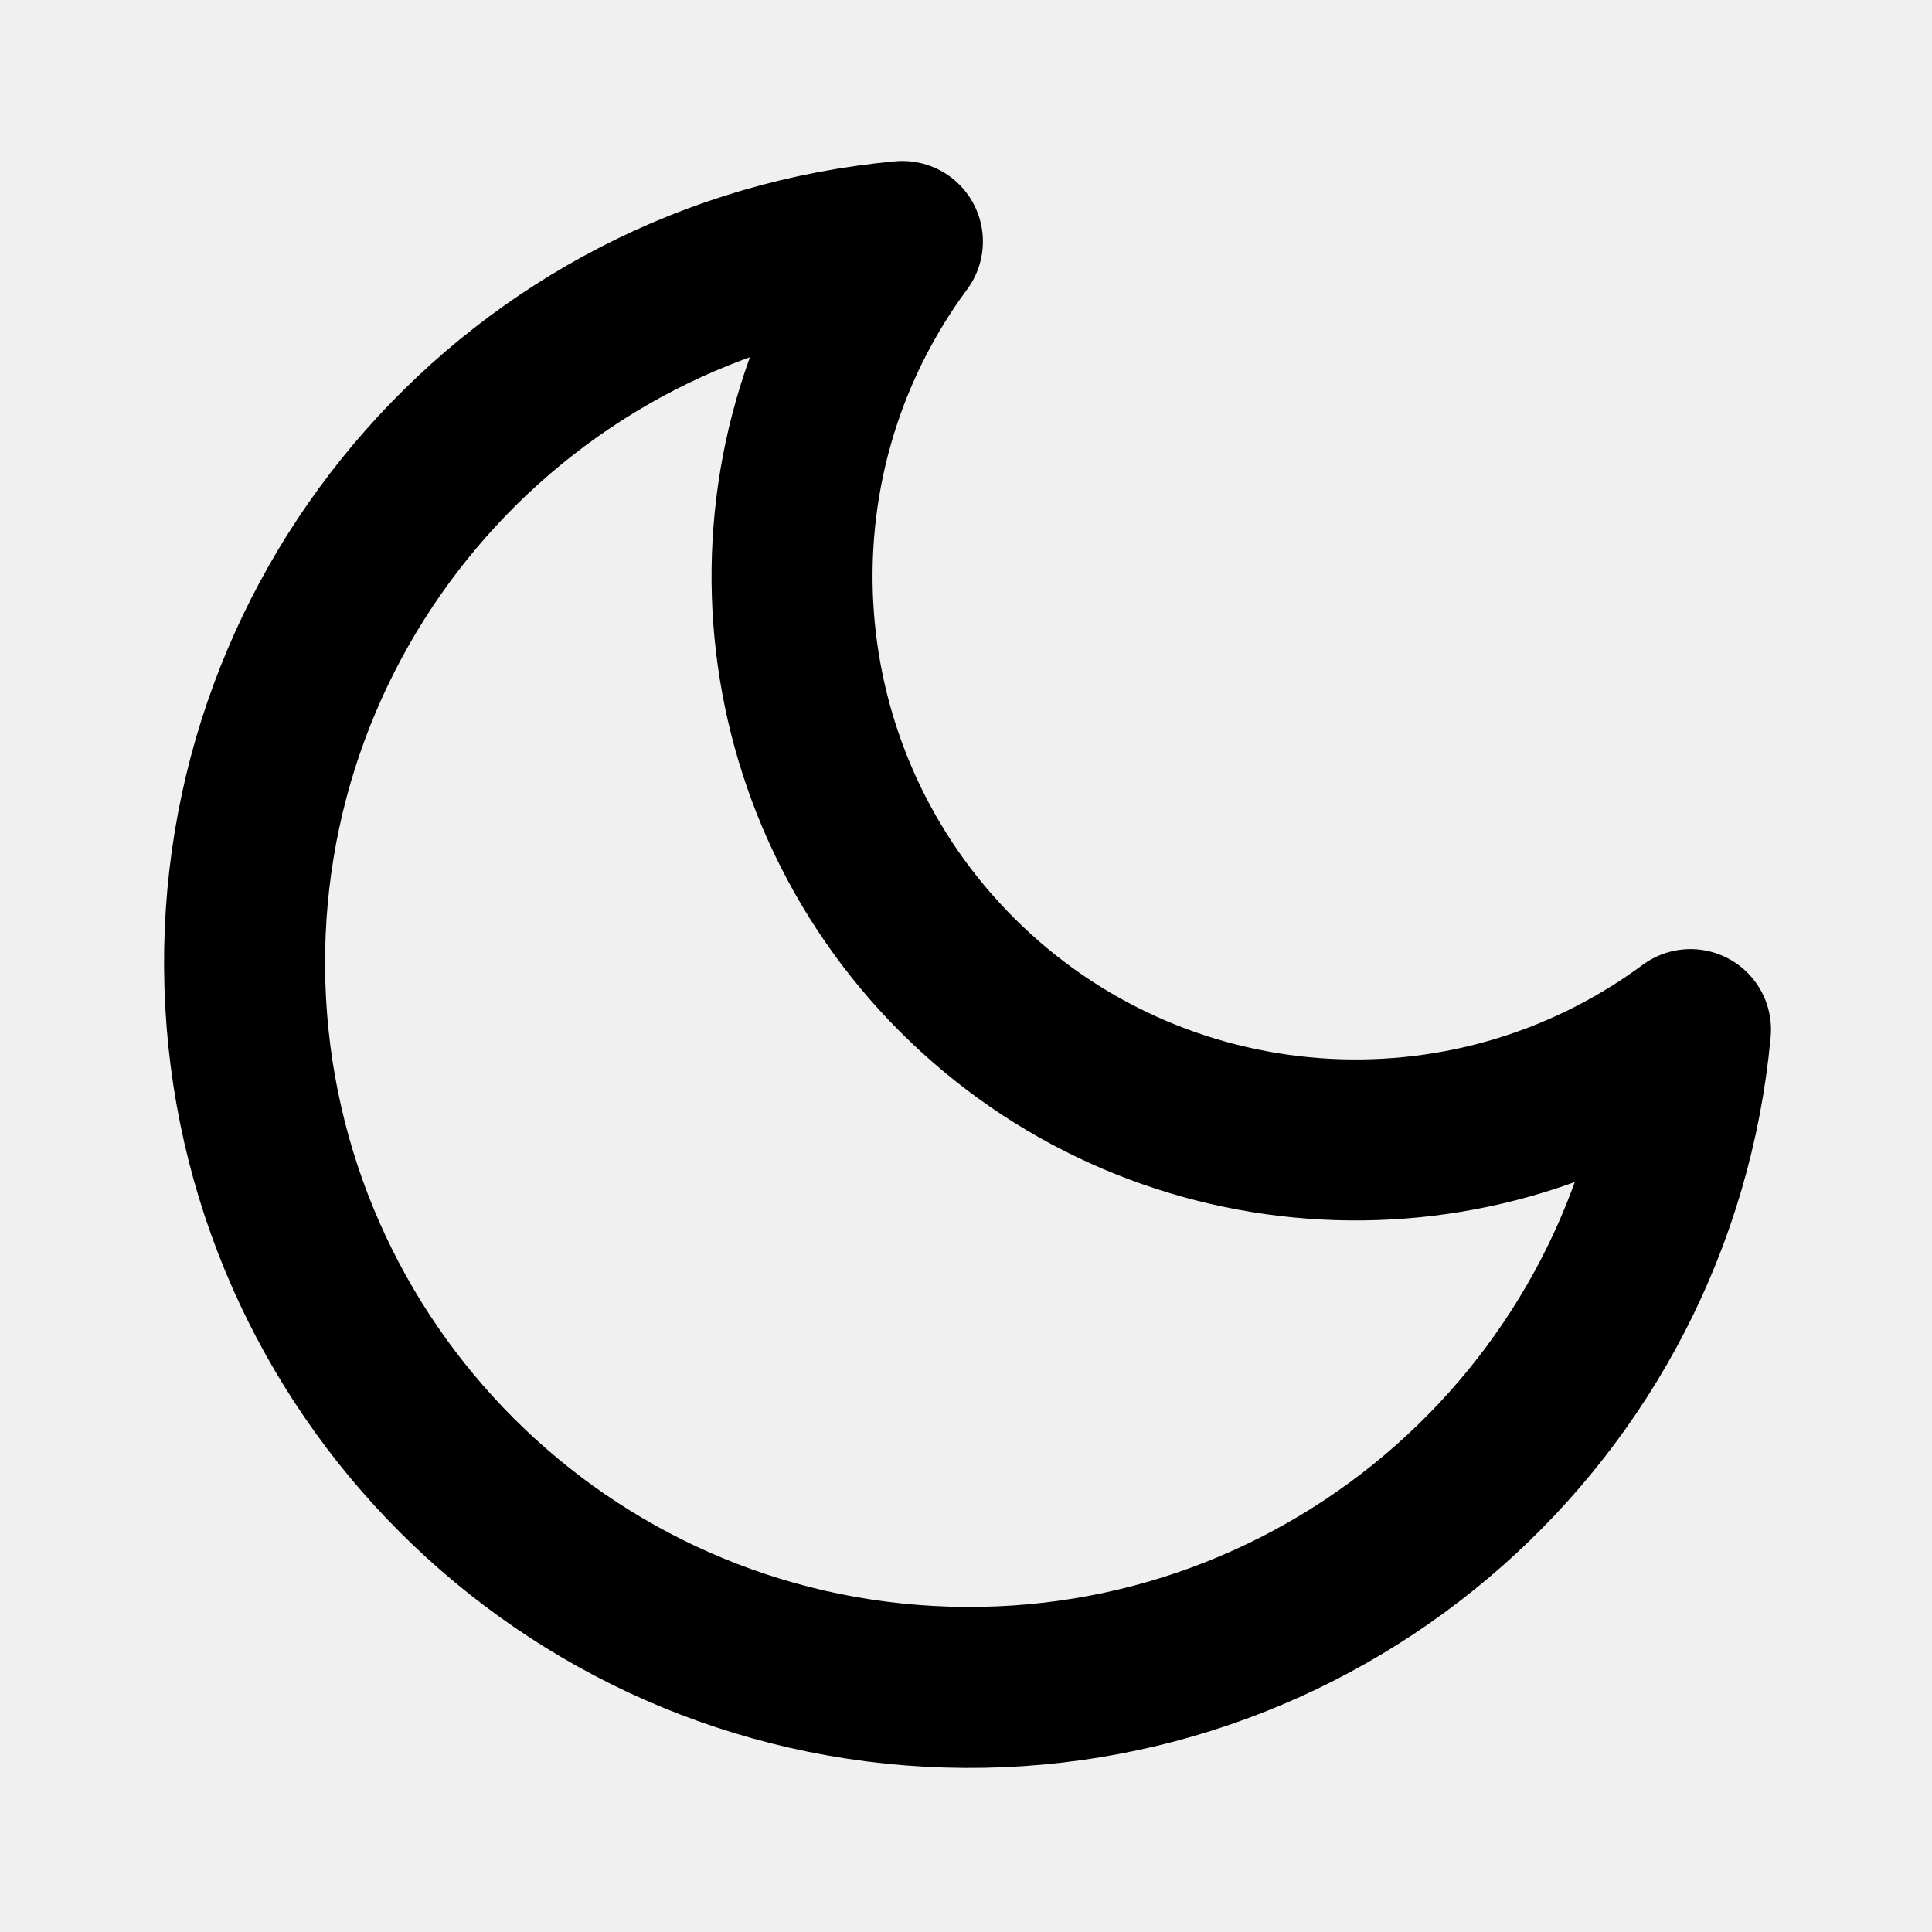
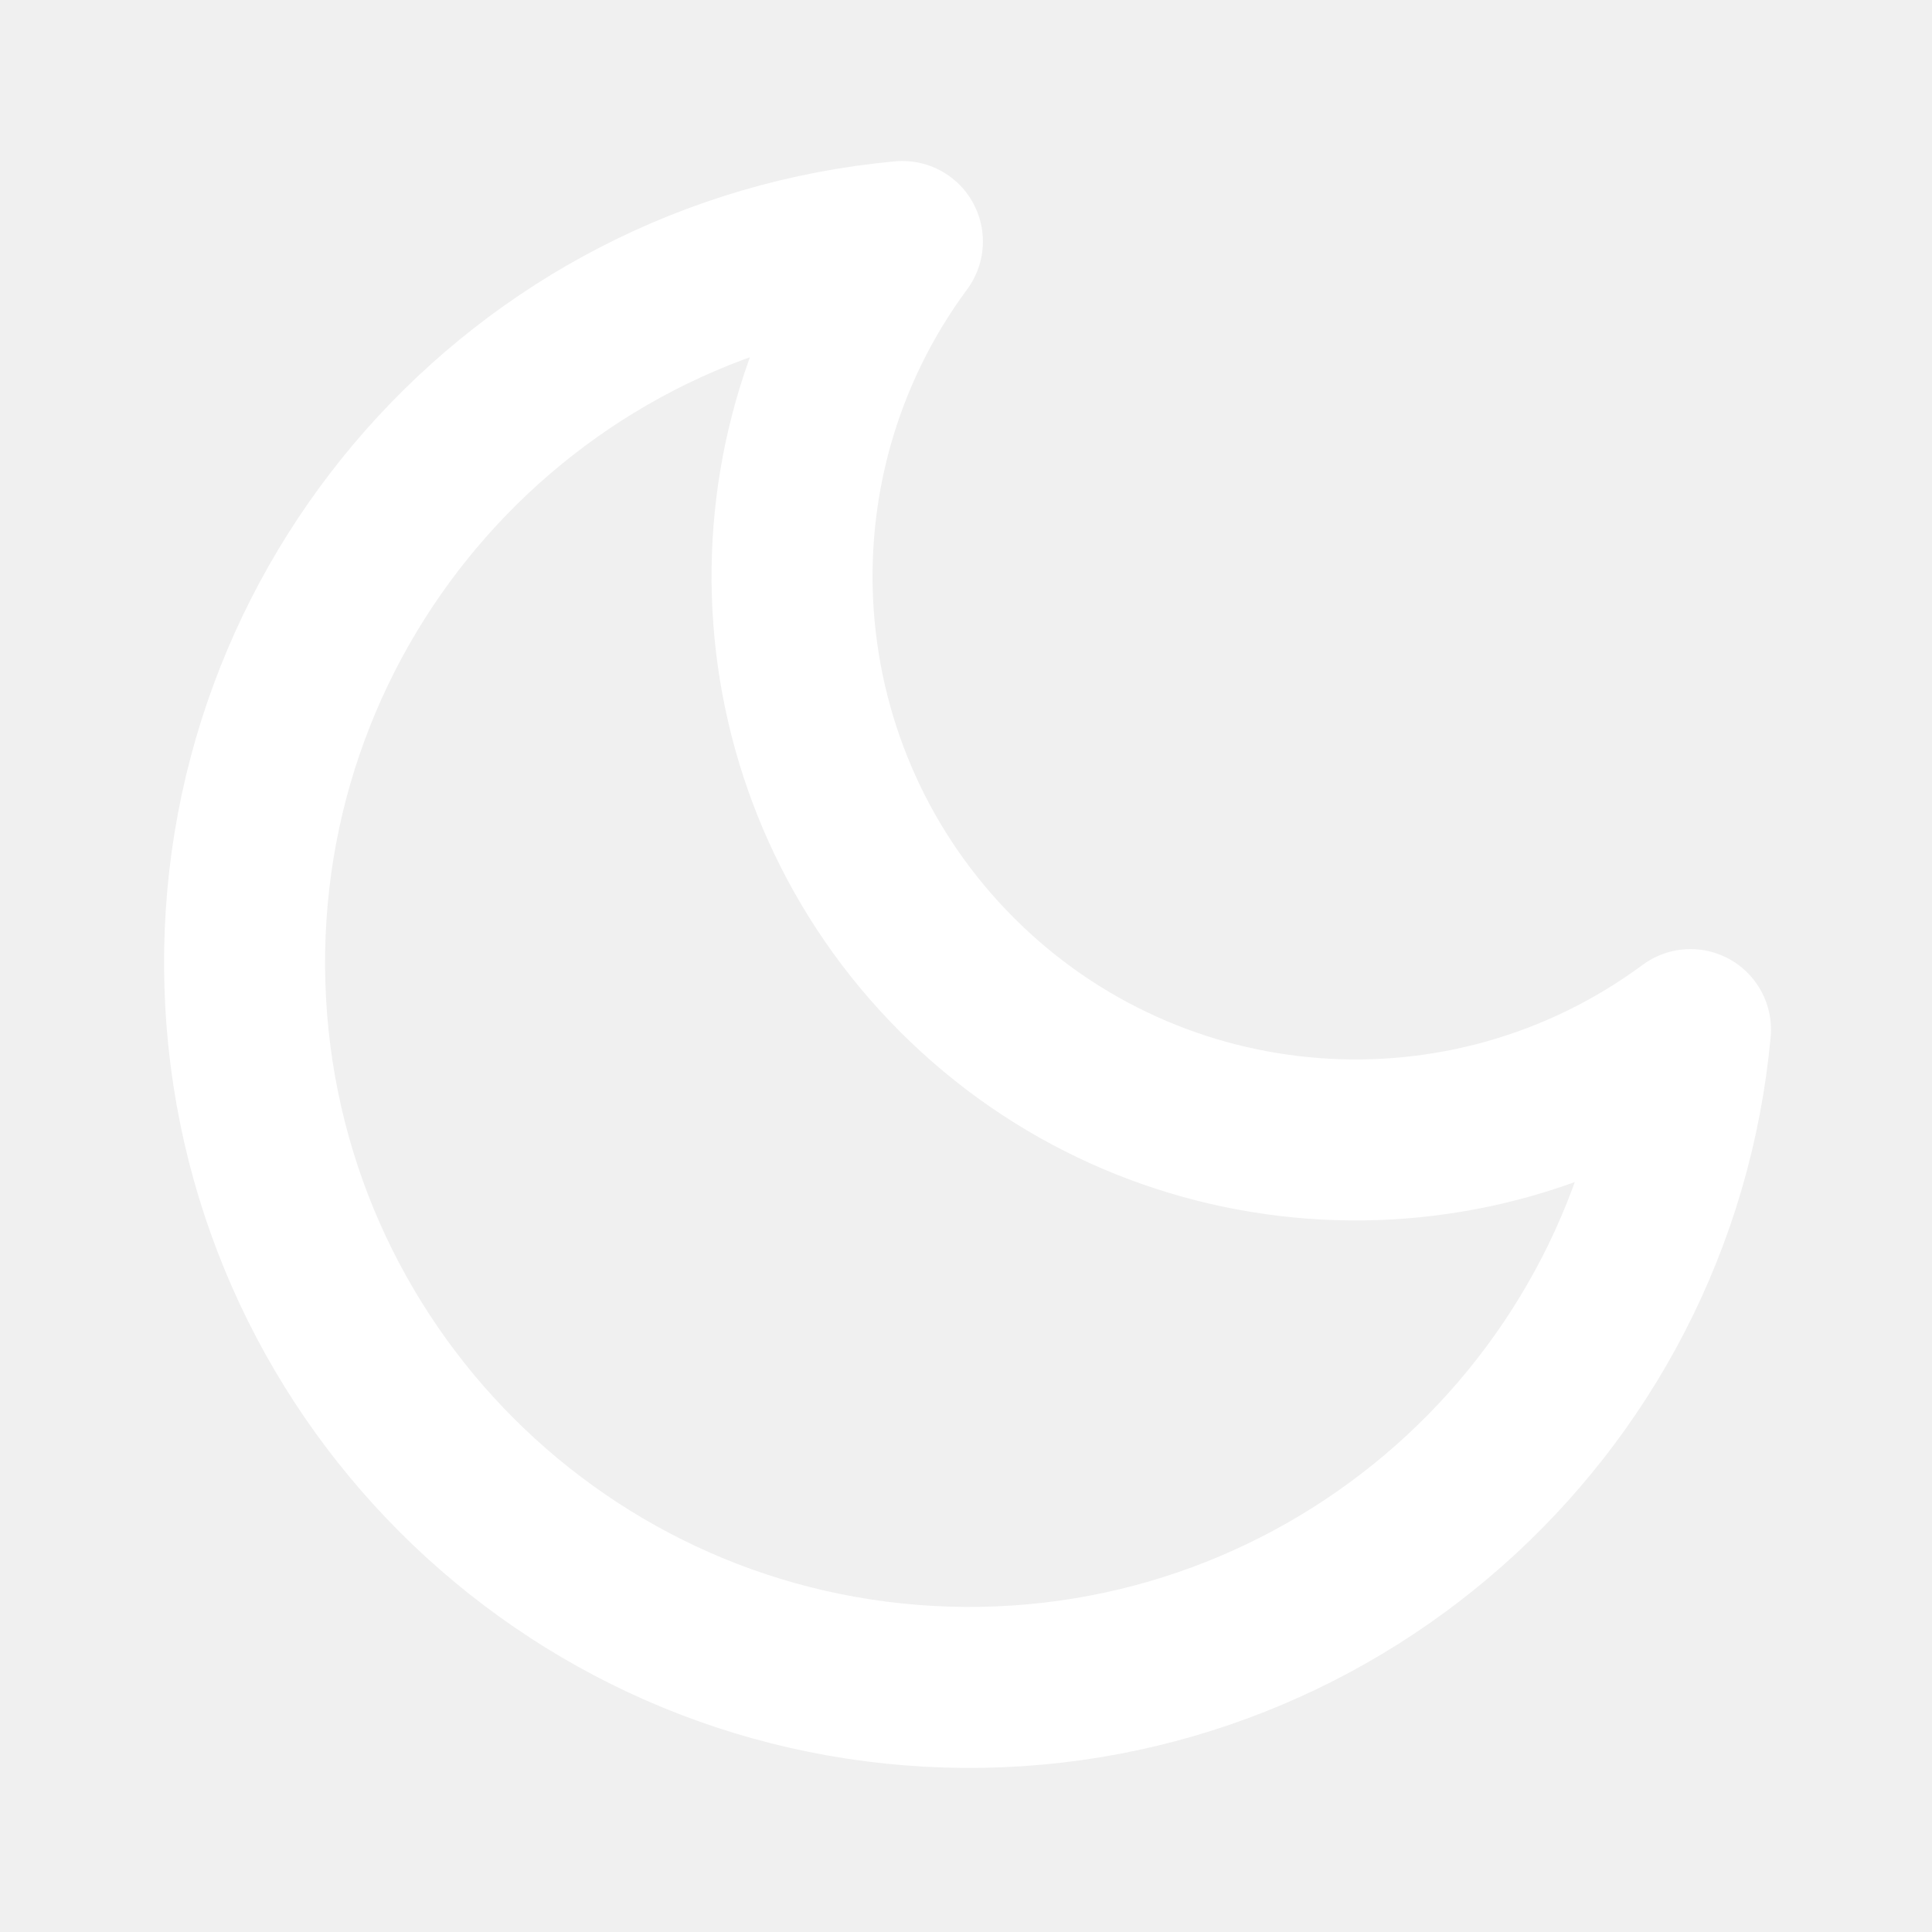
- <svg xmlns="http://www.w3.org/2000/svg" width="24" height="24" viewBox="0 0 24 24" fill="none" stroke="#000" stroke-width="2" stroke-linecap="round" stroke-linejoin="round">
+ <svg xmlns="http://www.w3.org/2000/svg" width="24" height="24" viewBox="0 0 24 24" fill="none" stroke="#fff" stroke-width="2" stroke-linecap="round" stroke-linejoin="round">
  <path d="M21 12.79A9 9 0 1 1 11.21 3 7 7 0 0 0 21 12.79z" />
</svg>
